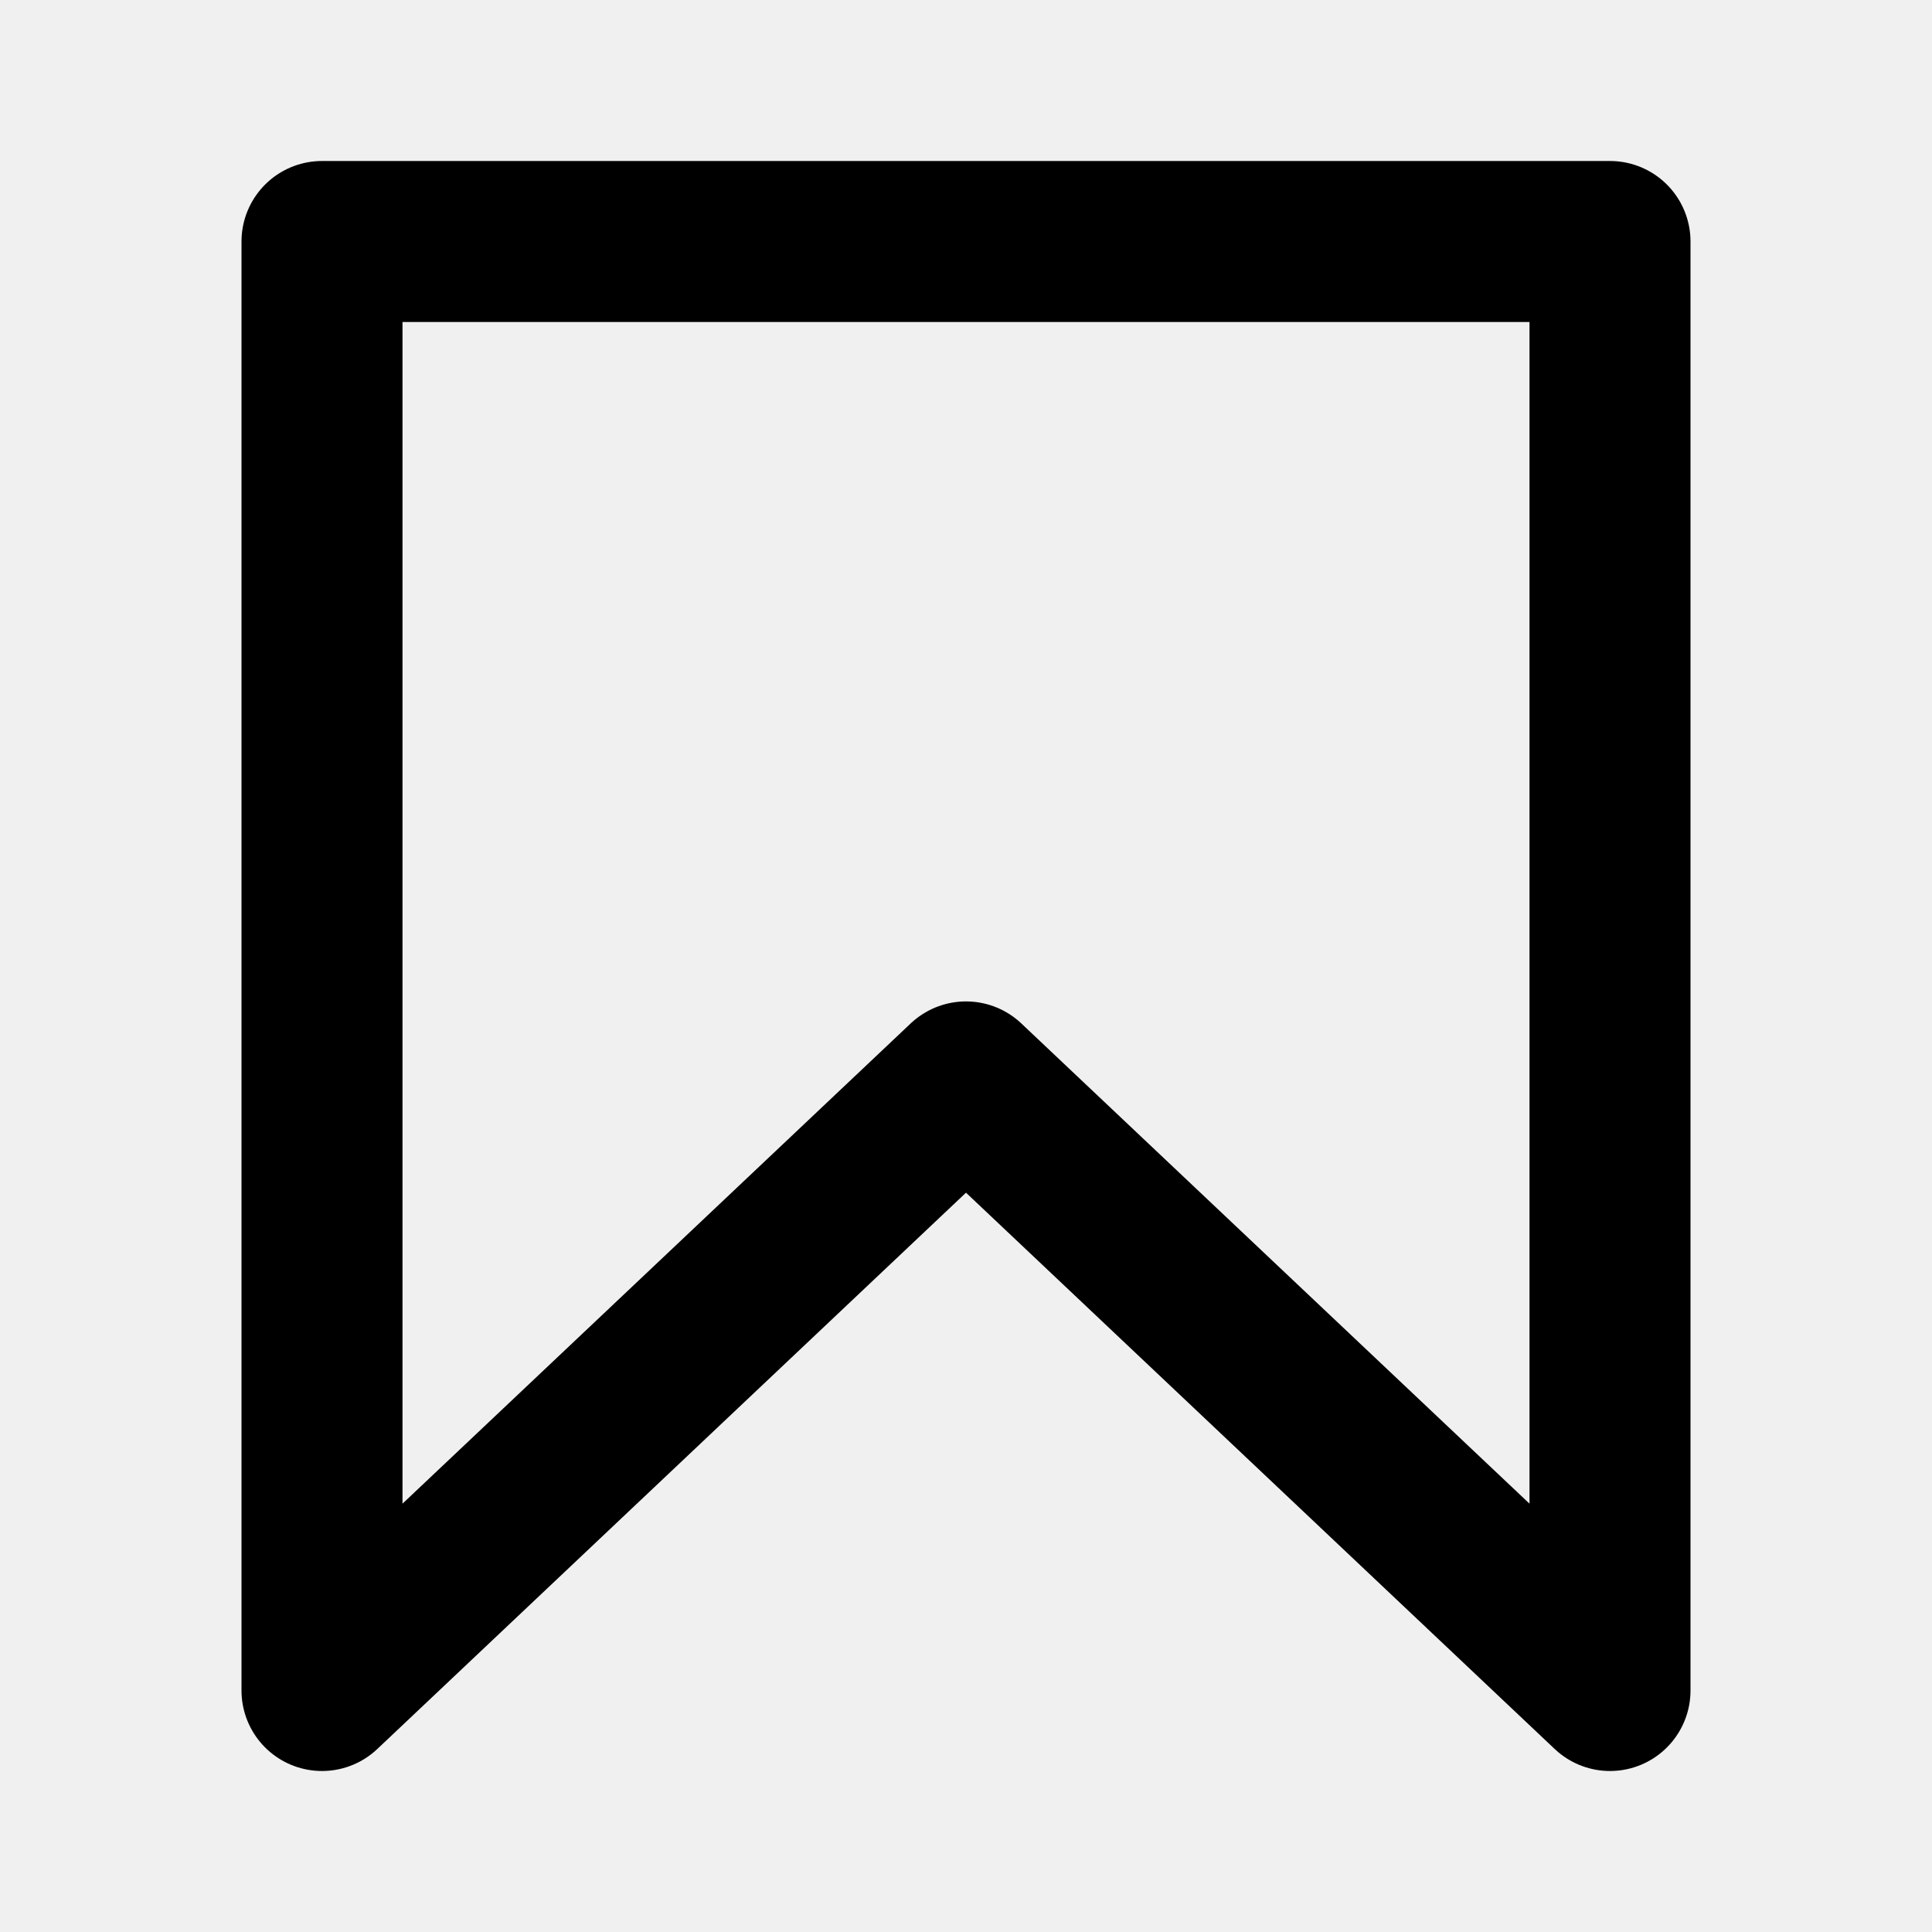
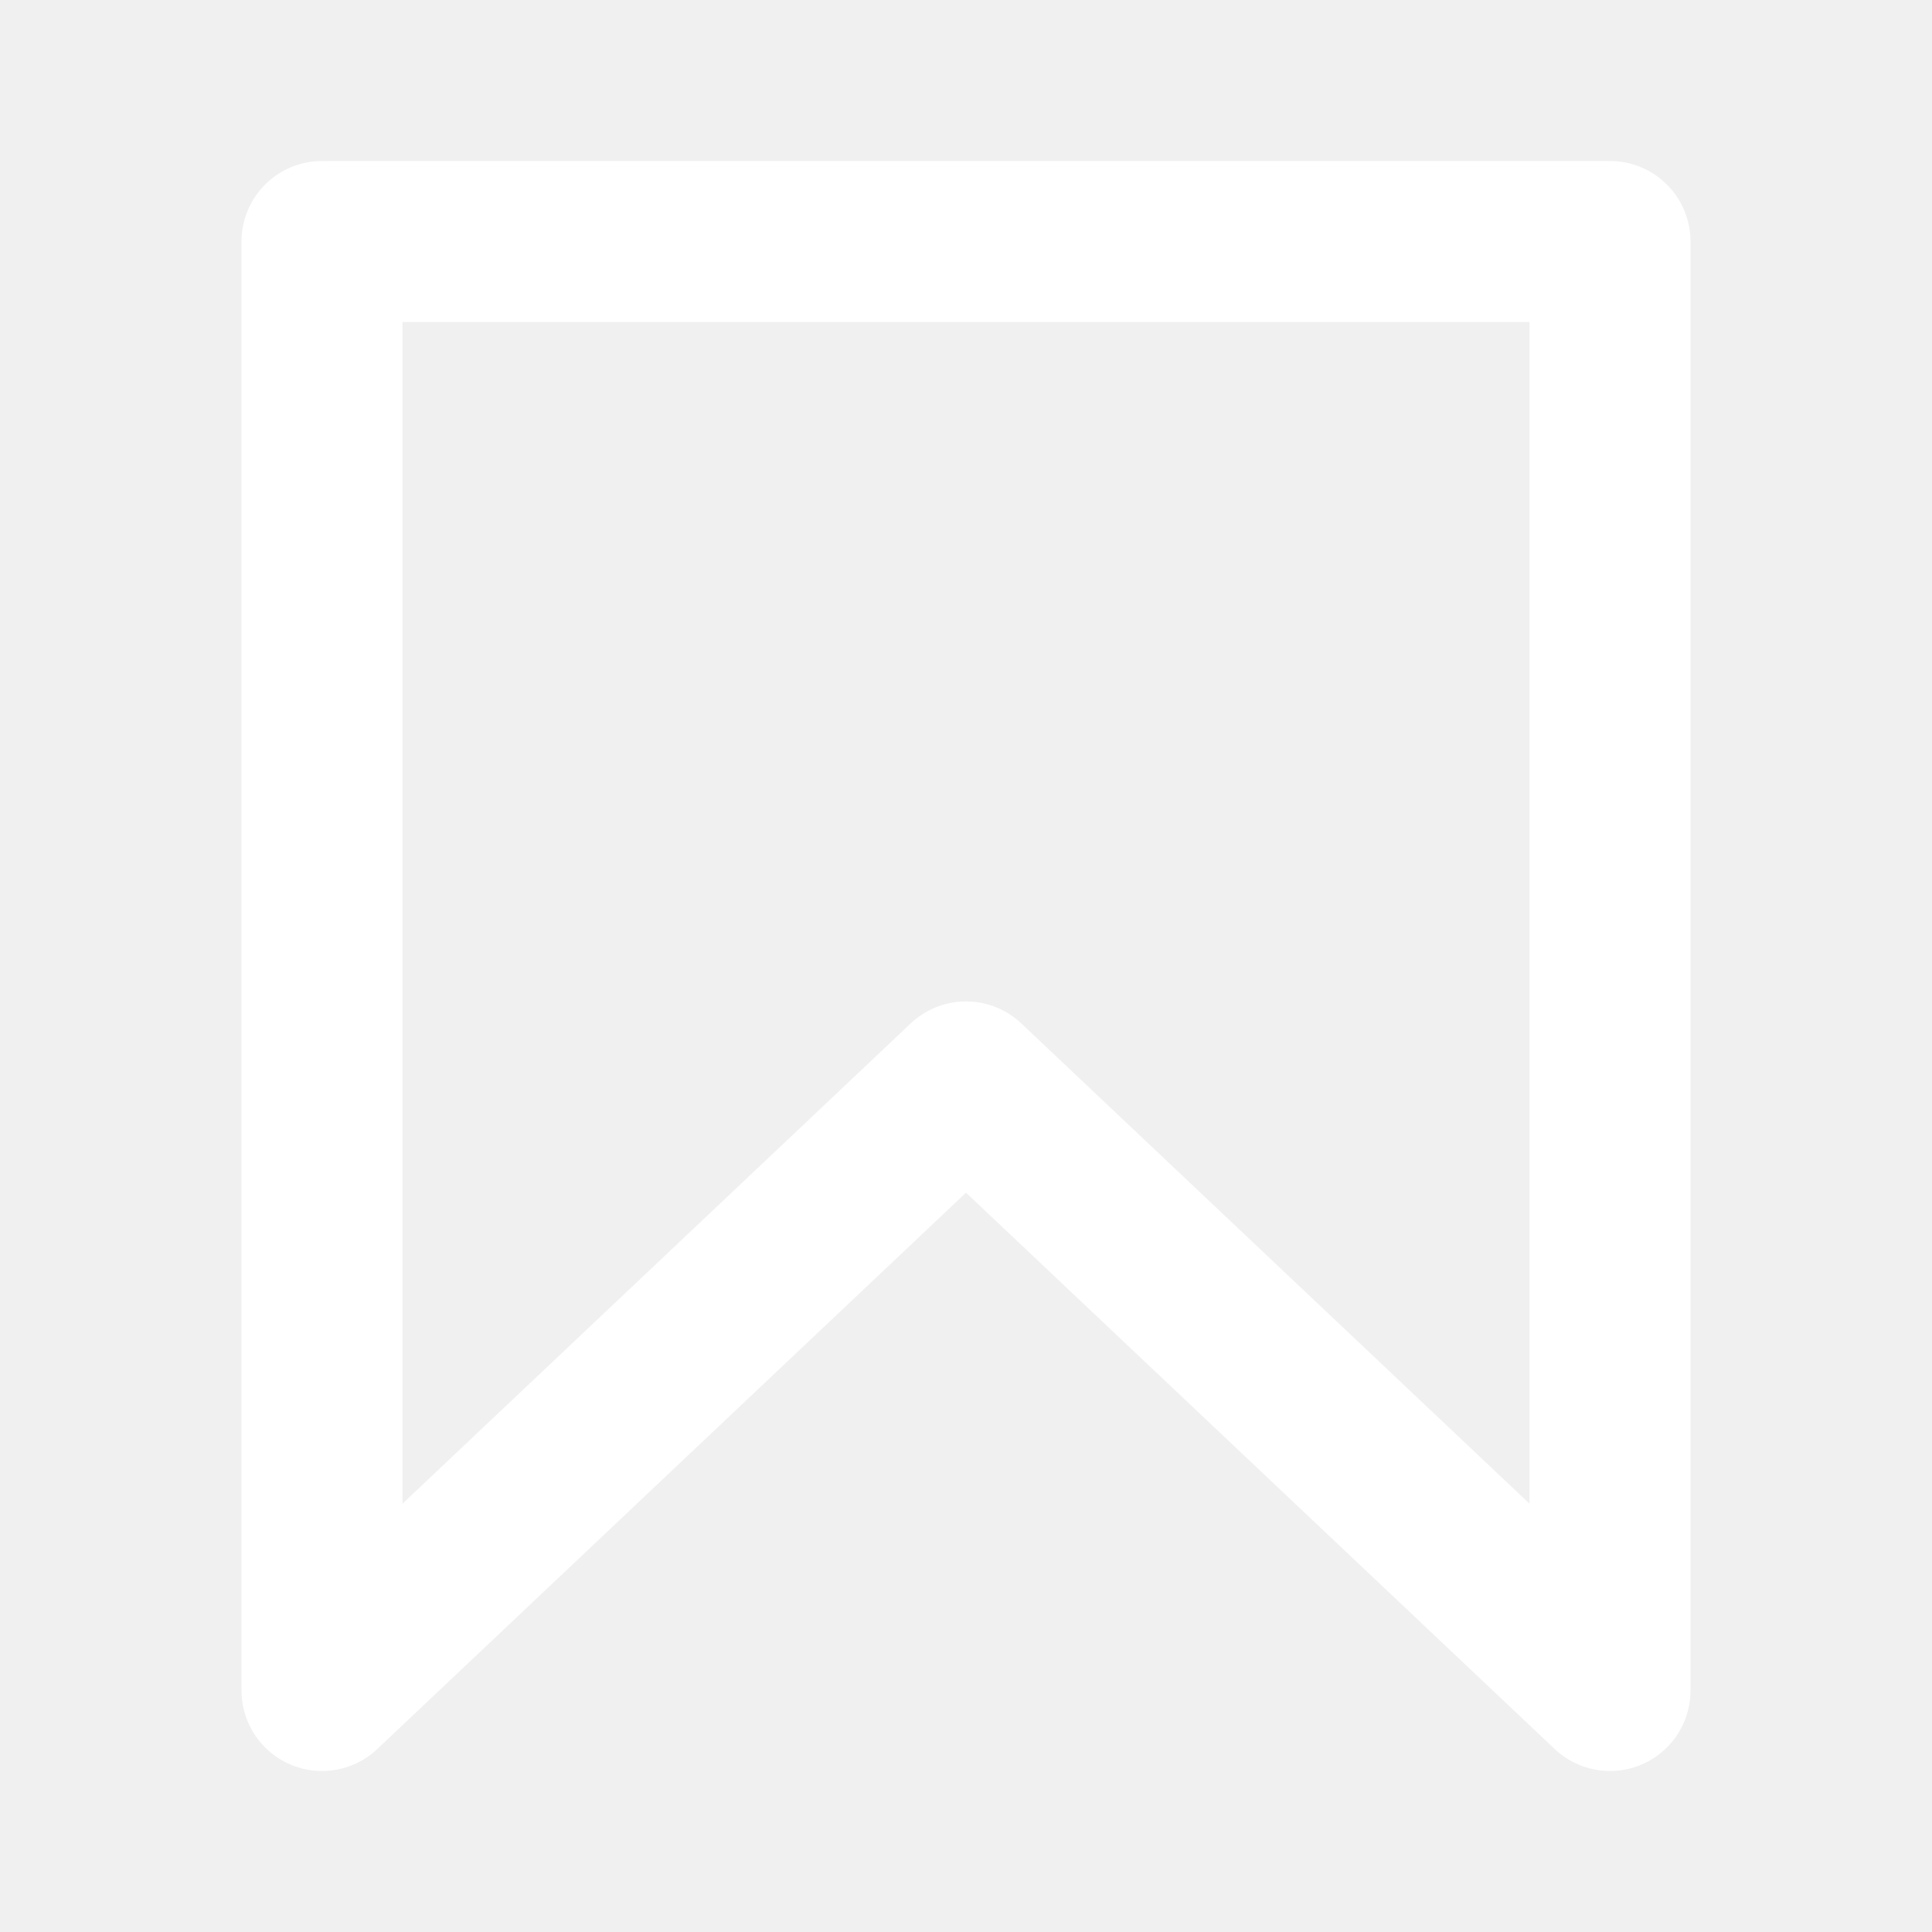
- <svg xmlns="http://www.w3.org/2000/svg" aria-label="Saved" class="x1lliihq x1n2onr6 x5n08af" fill="currentColor" height="18" role="img" viewBox="0 0 24 24" width="18">
-   <polygon fill="none" points="20 21 12 13.44 4 21 4 3 20 3 20 21" stroke="currentColor" stroke-linecap="round" stroke-linejoin="round" stroke-width="2" />
+ <svg xmlns="http://www.w3.org/2000/svg" aria-label="Saved" class="x1lliihq x1n2onr6 x5n08af" fill="white" height="18" role="img" viewBox="0 0 24 24" width="18">
+   <polygon fill="none" points="20 21 12 13.44 4 21 4 3 20 3 20 21" stroke="white" stroke-linecap="round" stroke-linejoin="round" stroke-width="2" />
</svg>
